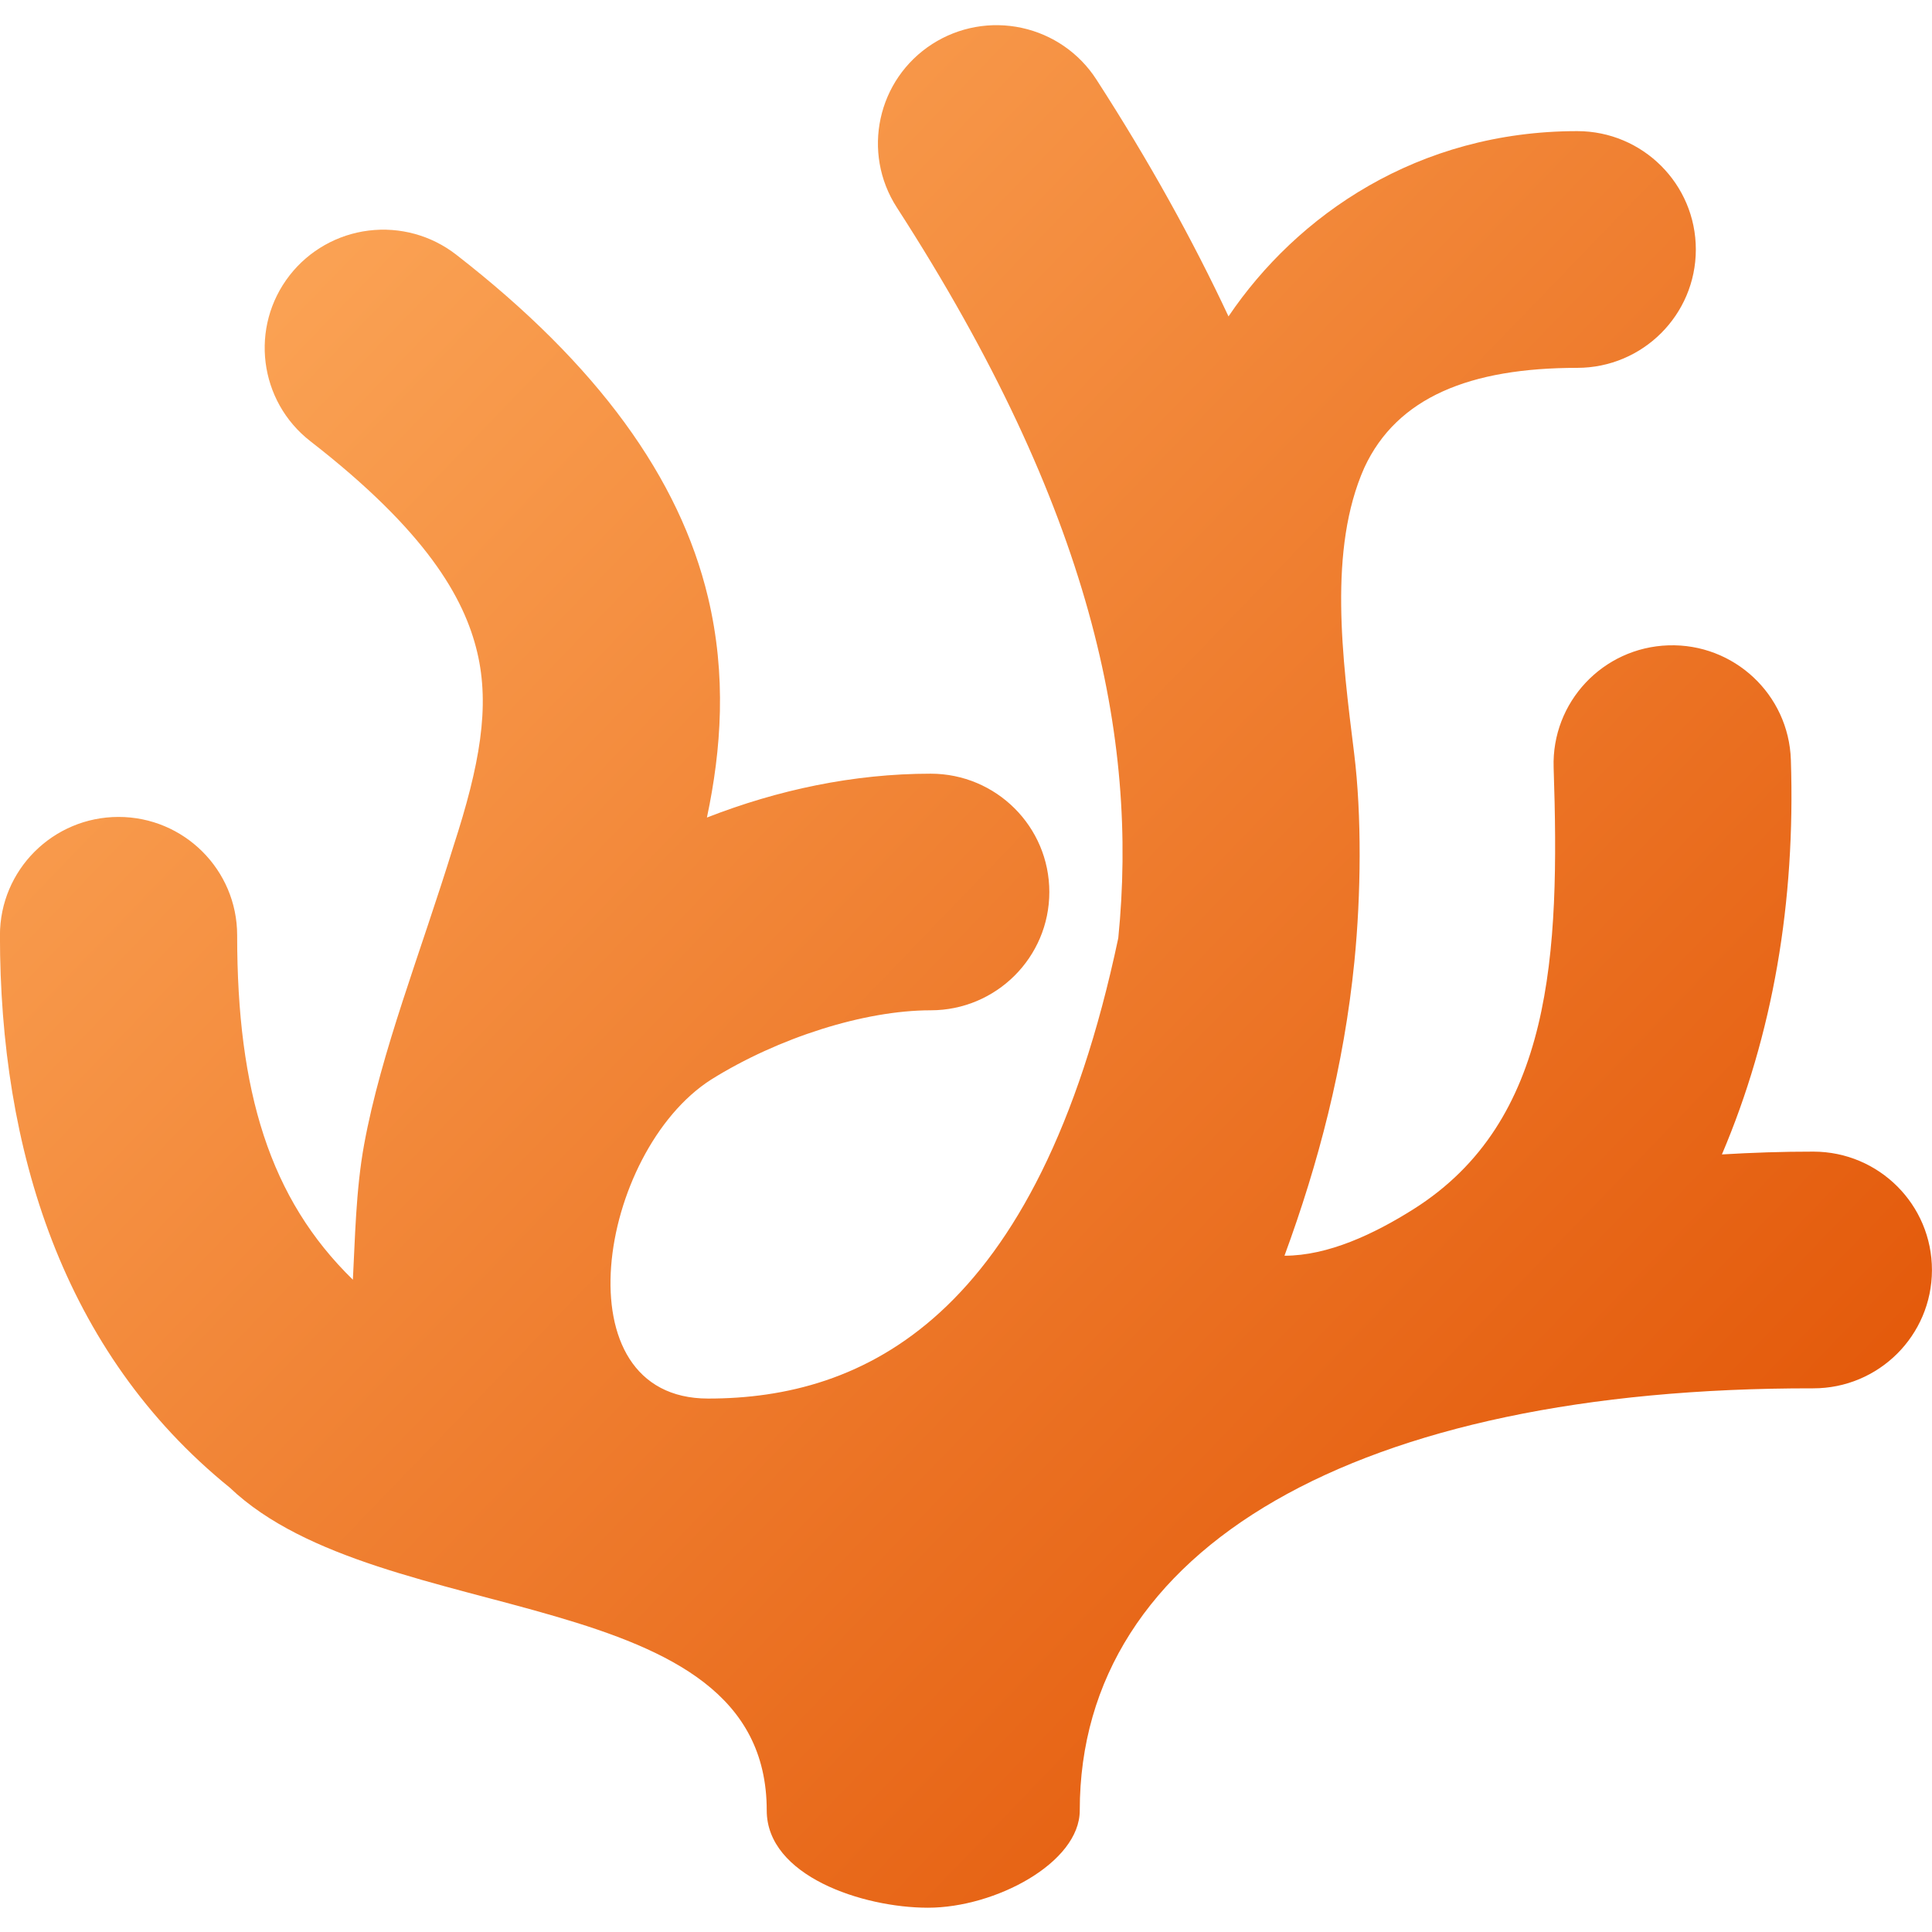
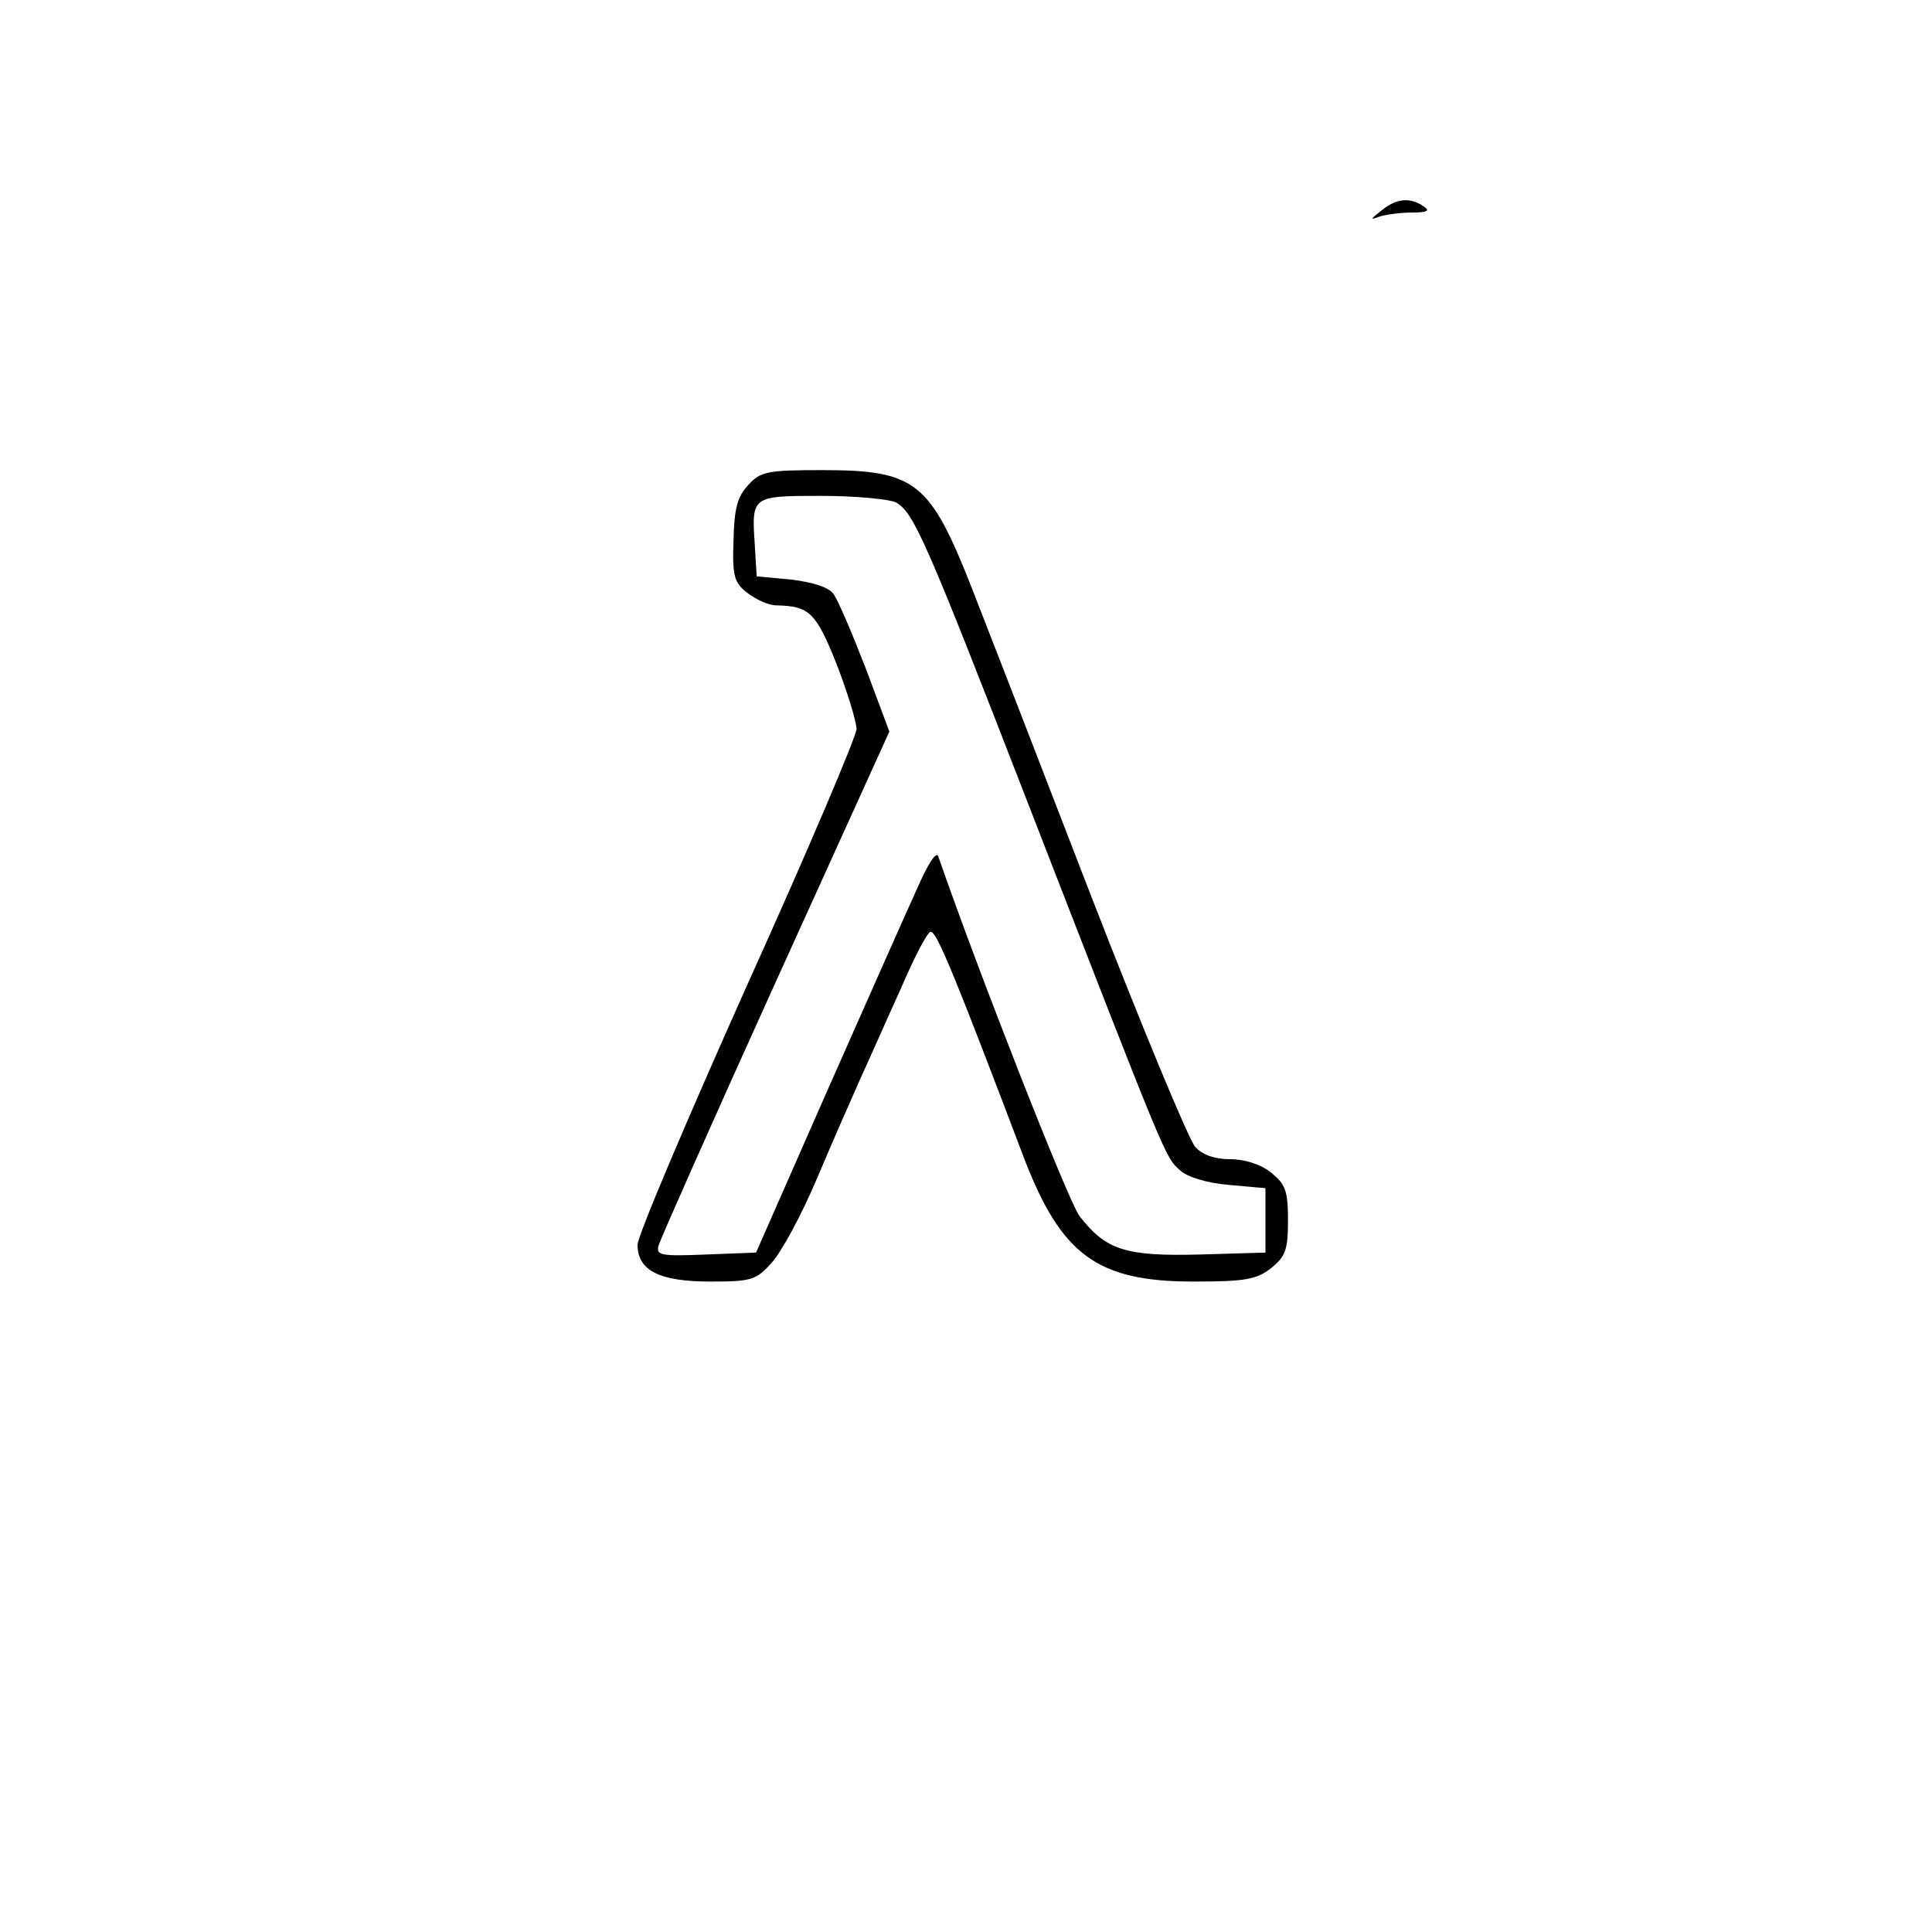
- <svg xmlns="http://www.w3.org/2000/svg" version="1.1" x="0" y="0" width="100" height="100" viewBox="0, 0, 100, 100">
-   <defs>
-     <linearGradient id="Gradient_1" gradientUnits="userSpaceOnUse" x1="199.997" y1="214.302" x2="296.665" y2="307.573" gradientTransform="matrix(1, 0, 0, 1, -200, -213)">
-       <stop offset="0" stop-color="#FFB062" />
-       <stop offset="1" stop-color="#E04F00" />
-     </linearGradient>
-   </defs>
-   <g id="Layer_1">
-     <path d="M48.26,2.274 C45.406,4.105 44.583,7.898 46.422,10.742 C56.531,26.397 58.917,38.205 57.882,48.553 C53.698,68.369 44.603,72.389 36.655,72.389 C28.895,72.389 30.973,59.618 36.806,55.88 C40.288,53.706 44.748,52.293 48.171,52.293 C51.563,52.293 54.313,49.552 54.313,46.17 C54.313,42.787 51.563,40.046 48.171,40.046 C44.173,40.046 40.251,40.886 36.59,42.316 C37.338,38.787 37.614,34.973 36.647,30.919 C35.179,24.763 30.953,18.883 23.615,13.183 C22.33,12.183 20.7,11.734 19.083,11.934 C17.466,12.134 15.995,12.966 14.994,14.248 C12.912,16.918 13.394,20.766 16.072,22.843 C22.05,27.486 24.024,30.923 24.699,33.752 C25.374,36.581 24.831,39.616 23.475,43.786 C21.742,49.406 19.73,54.423 18.848,59.234 C18.414,61.602 18.377,64.179 18.265,66.238 C13.96,62.042 12.275,56.502 12.275,48.407 C12.274,45.025 9.524,42.283 6.133,42.284 C2.744,42.287 -0.002,45.027 -0.003,48.407 C-0.003,59.463 3.23,69.983 11.895,77.001 C19.739,84.474 39.686,81.712 39.686,93.709 C39.686,97.095 44.642,98.743 48.033,98.743 C51.511,98.743 55.888,96.418 55.888,93.709 C55.888,80.097 70.233,71.824 93.848,71.86 C97.24,71.865 99.992,69.126 99.997,65.744 C100.003,62.361 97.259,59.614 93.867,59.608 C92.252,59.606 90.678,59.661 89.126,59.753 C91.766,53.544 92.937,46.708 92.695,39.324 C92.583,35.943 89.745,33.293 86.356,33.403 C82.963,33.513 80.305,36.346 80.416,39.729 C80.736,49.397 80.374,58.03 73.171,62.581 C71.123,63.874 68.742,64.996 66.484,64.996 C68.237,60.228 69.561,55.195 70.103,49.77 C70.449,46.308 70.486,42.195 70.091,39 C69.478,34.05 68.738,28.436 70.617,24.207 C72.305,20.565 76.087,19.04 81.64,19.04 C85.029,19.037 87.775,16.296 87.776,12.917 C87.778,9.534 85.031,6.79 81.64,6.787 C73.388,6.787 67.133,11.13 63.587,16.377 C61.733,12.417 59.475,8.336 56.747,4.112 C55.866,2.747 54.478,1.788 52.887,1.443 C52.099,1.272 51.285,1.257 50.491,1.399 C49.697,1.542 48.939,1.839 48.26,2.274 z" fill="url(#Gradient_1)" id="path6008" />
+ <svg xmlns="http://www.w3.org/2000/svg" version="1.0" width="300pt" height="300pt" viewBox="0 0 300 300" preserveAspectRatio="xMidYMid meet">
+   <g transform="translate(0,300) scale(0.1,-0.1)" fill="#000000" stroke="none">
+     <path d="M2145 2673 c-18 -14 -18 -15 -2 -9 10 3 33 6 50 6 24 0 28 3 17 10 -21 14 -42 12 -65 -7z" />
+     <path d="M1162 2247 c-17 -18 -22 -37 -23 -86 -2 -56 1 -66 22 -82 13 -10 33 -19 44 -19 52 -1 62 -11 94 -91 17 -44 31 -90 31 -101 0 -11 -76 -190 -170 -398 -93 -208 -170 -389 -170 -403 0 -40 34 -57 113 -57 63 0 71 2 95 29 15 16 47 75 71 132 24 57 55 127 67 154 13 28 40 90 62 138 21 49 42 90 47 90 9 2 37 -66 145 -351 58 -151 114 -192 263 -192 80 0 98 3 121 21 22 18 26 28 26 74 0 46 -4 56 -26 74 -16 13 -41 21 -64 21 -24 0 -43 7 -54 19 -10 11 -83 187 -163 393 -79 205 -162 419 -184 475 -65 165 -87 183 -232 183 -85 0 -96 -2 -115 -23z m229 -27 c28 -16 45 -54 209 -477 212 -546 209 -539 232 -560 12 -11 42 -20 77 -23 l56 -5 0 -50 0 -50 -102 -3 c-116 -3 -146 7 -187 60 -18 25 -157 379 -219 558 -3 9 -16 -11 -33 -50 -16 -35 -79 -177 -140 -315 l-110 -250 -78 -3 c-72 -3 -78 -1 -73 15 3 10 84 193 181 407 l177 390 -37 99 c-21 54 -43 106 -50 115 -7 10 -32 18 -65 22 l-54 5 -3 49 c-5 76 -5 76 103 76 53 0 105 -5 116 -10z" />
  </g>
</svg>
